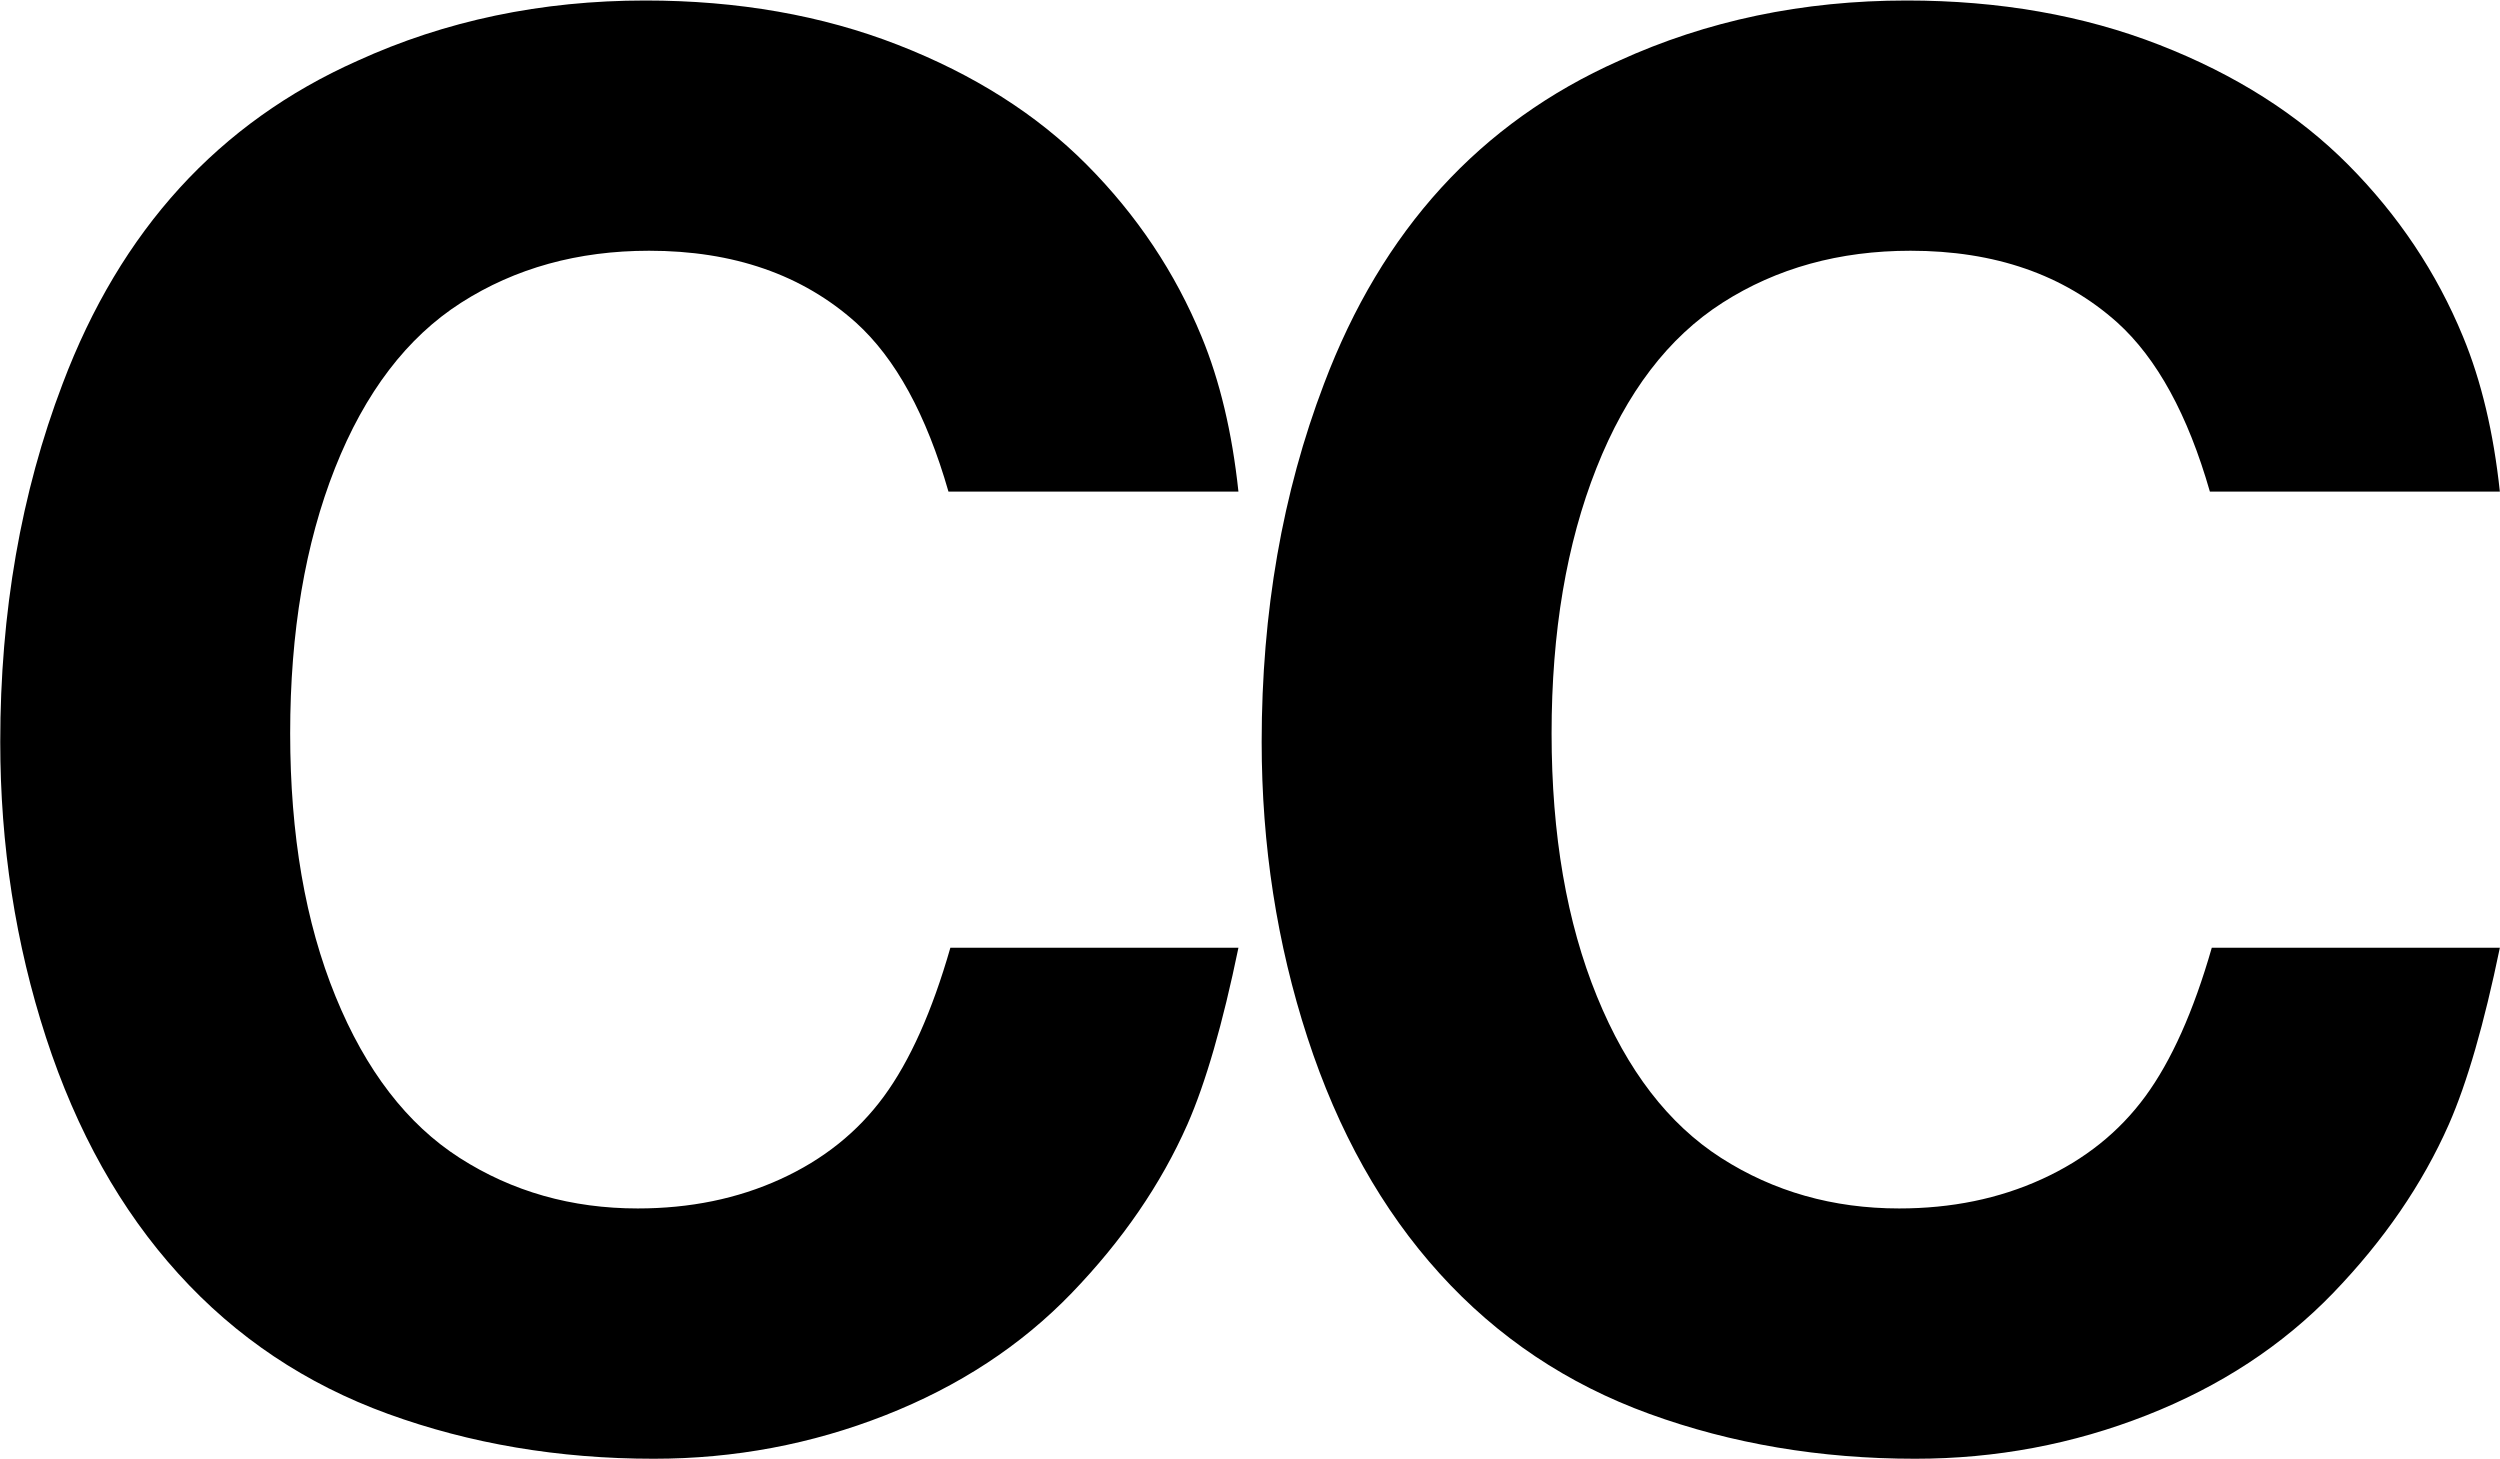
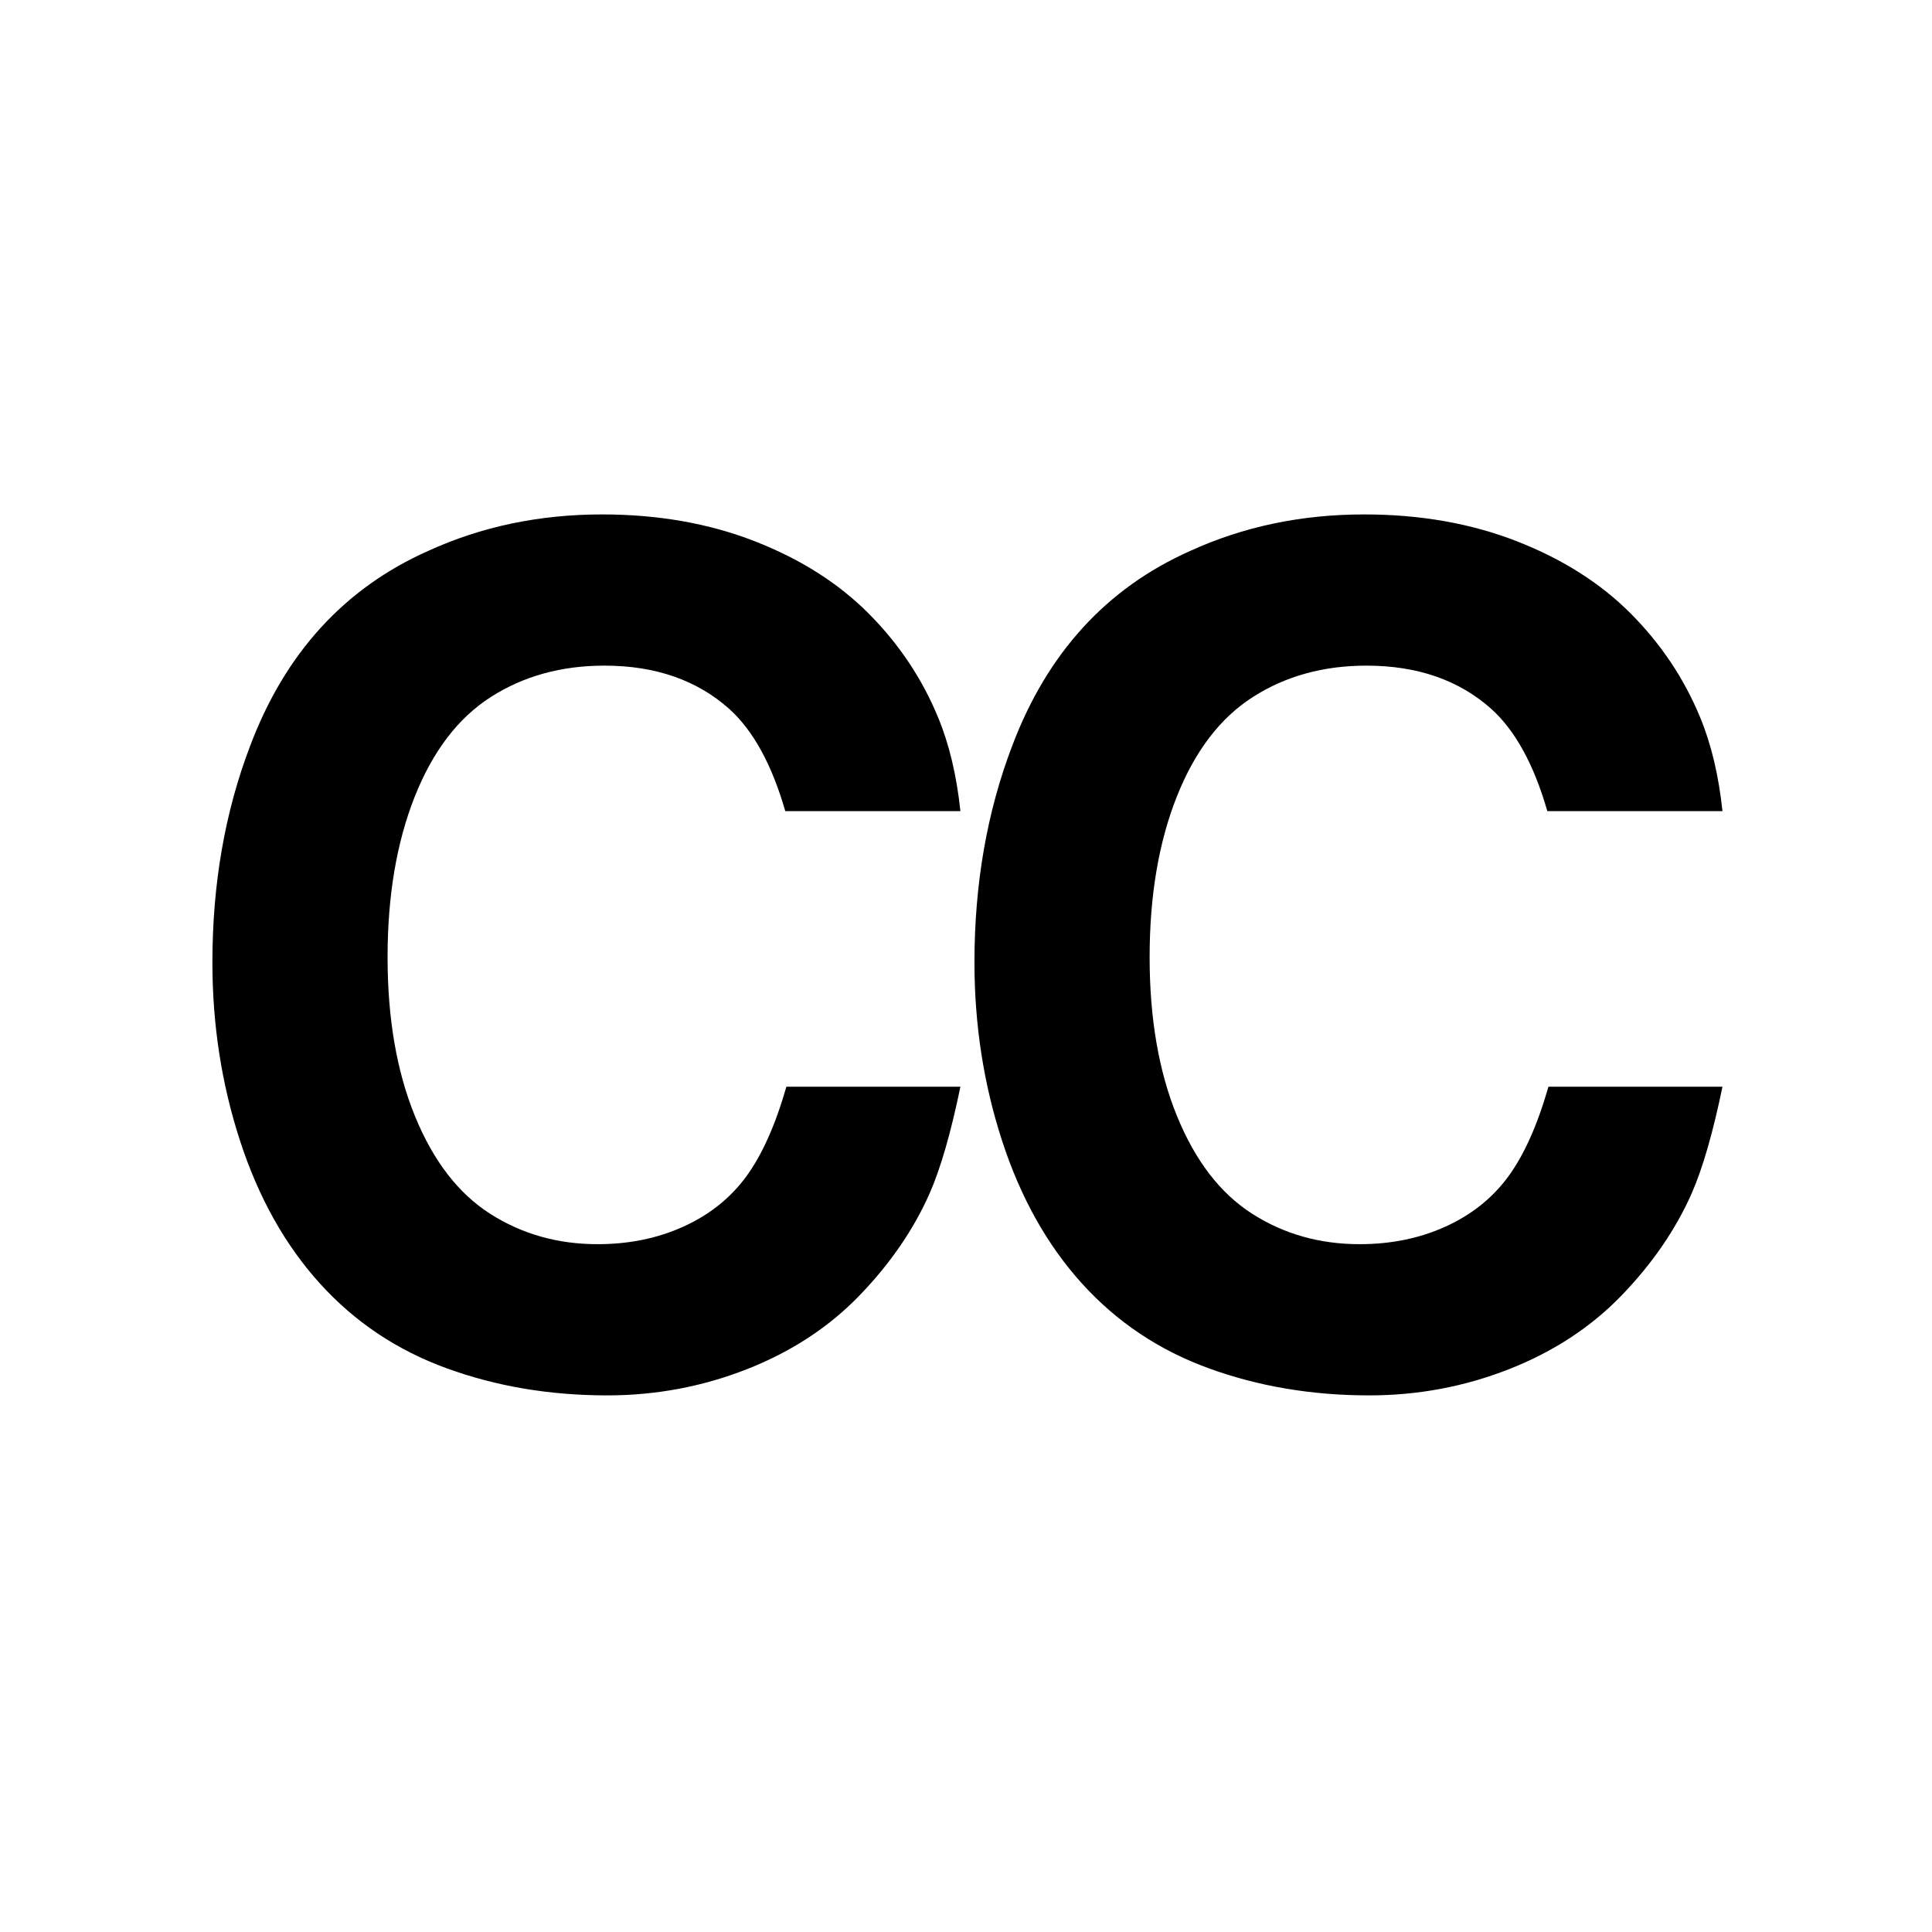
- <svg xmlns="http://www.w3.org/2000/svg" preserveAspectRatio="xMidYMid" width="50.031" height="29.188" viewBox="0 0 50.031 29.188">
+ <svg xmlns="http://www.w3.org/2000/svg" preserveAspectRatio="xMidYMid" width="64" height="64" viewBox="0 0 64 64">
  <g>
-     <path d="M24.784,9.838 C24.658,8.654 24.412,7.621 24.047,6.738 C23.518,5.453 22.752,4.307 21.750,3.298 C20.749,2.290 19.488,1.490 17.970,0.898 C16.452,0.306 14.766,0.010 12.914,0.010 C10.835,0.010 8.913,0.413 7.149,1.219 C5.763,1.837 4.579,2.684 3.596,3.761 C2.613,4.839 1.832,6.146 1.252,7.683 C0.421,9.864 0.005,12.251 0.005,14.847 C0.005,16.914 0.310,18.886 0.921,20.763 C1.533,22.641 2.415,24.216 3.568,25.488 C4.721,26.761 6.119,27.697 7.764,28.295 C9.408,28.893 11.181,29.193 13.084,29.193 C14.697,29.193 16.241,28.903 17.715,28.323 C19.189,27.744 20.434,26.928 21.448,25.876 C22.462,24.824 23.234,23.699 23.763,22.502 C24.129,21.670 24.469,20.492 24.784,18.967 L19.019,18.967 C18.654,20.240 18.209,21.233 17.687,21.944 C17.164,22.656 16.474,23.208 15.617,23.598 C14.760,23.989 13.809,24.184 12.763,24.184 C11.440,24.184 10.252,23.847 9.200,23.173 C8.148,22.499 7.319,21.422 6.715,19.941 C6.110,18.460 5.807,16.706 5.807,14.677 C5.807,12.648 6.107,10.878 6.705,9.366 C7.304,7.854 8.145,6.751 9.228,6.058 C10.312,5.365 11.566,5.018 12.990,5.018 C14.678,5.018 16.058,5.497 17.129,6.455 C17.923,7.173 18.540,8.301 18.981,9.838 L24.784,9.838 Z" />
-     <path d="M50.028,9.838 C49.902,8.654 49.656,7.621 49.291,6.738 C48.762,5.453 47.996,4.307 46.994,3.298 C45.993,2.290 44.732,1.490 43.214,0.898 C41.696,0.306 40.010,0.010 38.158,0.010 C36.079,0.010 34.157,0.413 32.393,1.219 C31.007,1.837 29.823,2.684 28.840,3.761 C27.857,4.839 27.076,6.146 26.496,7.683 C25.665,9.864 25.249,12.251 25.249,14.847 C25.249,16.914 25.554,18.886 26.165,20.763 C26.776,22.641 27.659,24.216 28.812,25.488 C29.965,26.761 31.363,27.697 33.008,28.295 C34.652,28.893 36.425,29.193 38.328,29.193 C39.941,29.193 41.485,28.903 42.959,28.323 C44.433,27.744 45.677,26.928 46.692,25.876 C47.706,24.824 48.478,23.699 49.007,22.502 C49.373,21.670 49.713,20.492 50.028,18.967 L44.263,18.967 C43.898,20.240 43.453,21.233 42.931,21.944 C42.408,22.656 41.718,23.208 40.861,23.598 C40.004,23.989 39.053,24.184 38.007,24.184 C36.684,24.184 35.496,23.847 34.444,23.173 C33.392,22.499 32.563,21.422 31.959,19.941 C31.354,18.460 31.051,16.706 31.051,14.677 C31.051,12.648 31.350,10.878 31.949,9.366 C32.547,7.854 33.389,6.751 34.472,6.058 C35.556,5.365 36.810,5.018 38.234,5.018 C39.922,5.018 41.302,5.497 42.373,6.455 C43.167,7.173 43.784,8.301 44.225,9.838 L50.028,9.838 Z" />
+     <path d="M31.815,26.869 C31.689,25.685 31.443,24.652 31.078,23.770 C30.549,22.484 29.783,21.338 28.782,20.330 C27.780,19.322 26.520,18.522 25.001,17.929 C23.483,17.337 21.798,17.041 19.945,17.041 C17.866,17.041 15.945,17.444 14.181,18.251 C12.794,18.868 11.610,19.715 10.627,20.793 C9.644,21.870 8.863,23.178 8.284,24.715 C7.452,26.895 7.036,29.283 7.036,31.878 C7.036,33.945 7.341,35.917 7.953,37.794 C8.564,39.672 9.446,41.247 10.599,42.519 C11.752,43.792 13.151,44.728 14.795,45.326 C16.439,45.925 18.213,46.224 20.116,46.224 C21.728,46.224 23.272,45.934 24.746,45.355 C26.221,44.775 27.465,43.959 28.479,42.907 C29.493,41.855 30.265,40.730 30.795,39.533 C31.160,38.701 31.500,37.523 31.815,35.999 L26.050,35.999 C25.685,37.272 25.241,38.264 24.718,38.976 C24.195,39.688 23.505,40.239 22.648,40.629 C21.791,41.020 20.840,41.215 19.794,41.215 C18.471,41.215 17.283,40.878 16.231,40.204 C15.179,39.530 14.351,38.453 13.746,36.972 C13.141,35.492 12.839,33.737 12.839,31.708 C12.839,29.679 13.138,27.909 13.736,26.397 C14.335,24.885 15.176,23.782 16.260,23.089 C17.343,22.396 18.597,22.050 20.021,22.050 C21.709,22.050 23.089,22.529 24.160,23.486 C24.954,24.204 25.571,25.332 26.013,26.869 L31.815,26.869 Z" />
+     <path d="M57.059,26.869 C56.933,25.685 56.687,24.652 56.322,23.770 C55.793,22.484 55.027,21.338 54.026,20.330 C53.024,19.322 51.764,18.522 50.245,17.929 C48.727,17.337 47.042,17.041 45.189,17.041 C43.110,17.041 41.189,17.444 39.425,18.251 C38.038,18.868 36.854,19.715 35.871,20.793 C34.888,21.870 34.107,23.178 33.527,24.715 C32.696,26.895 32.280,29.283 32.280,31.878 C32.280,33.945 32.585,35.917 33.197,37.794 C33.808,39.672 34.690,41.247 35.843,42.519 C36.996,43.792 38.394,44.728 40.039,45.326 C41.683,45.925 43.457,46.224 45.359,46.224 C46.972,46.224 48.516,45.934 49.990,45.355 C51.464,44.775 52.709,43.959 53.723,42.907 C54.737,41.855 55.509,40.730 56.039,39.533 C56.404,38.701 56.744,37.523 57.059,35.999 L51.294,35.999 C50.929,37.272 50.485,38.264 49.962,38.976 C49.439,39.688 48.749,40.239 47.892,40.629 C47.035,41.020 46.084,41.215 45.038,41.215 C43.715,41.215 42.527,40.878 41.475,40.204 C40.423,39.530 39.595,38.453 38.990,36.972 C38.385,35.492 38.083,33.737 38.083,31.708 C38.083,29.679 38.382,27.909 38.980,26.397 C39.579,24.885 40.420,23.782 41.504,23.089 C42.587,22.396 43.841,22.050 45.265,22.050 C46.953,22.050 48.333,22.529 49.404,23.486 C50.198,24.204 50.815,25.332 51.257,26.869 L57.059,26.869 Z" />
  </g>
</svg>
